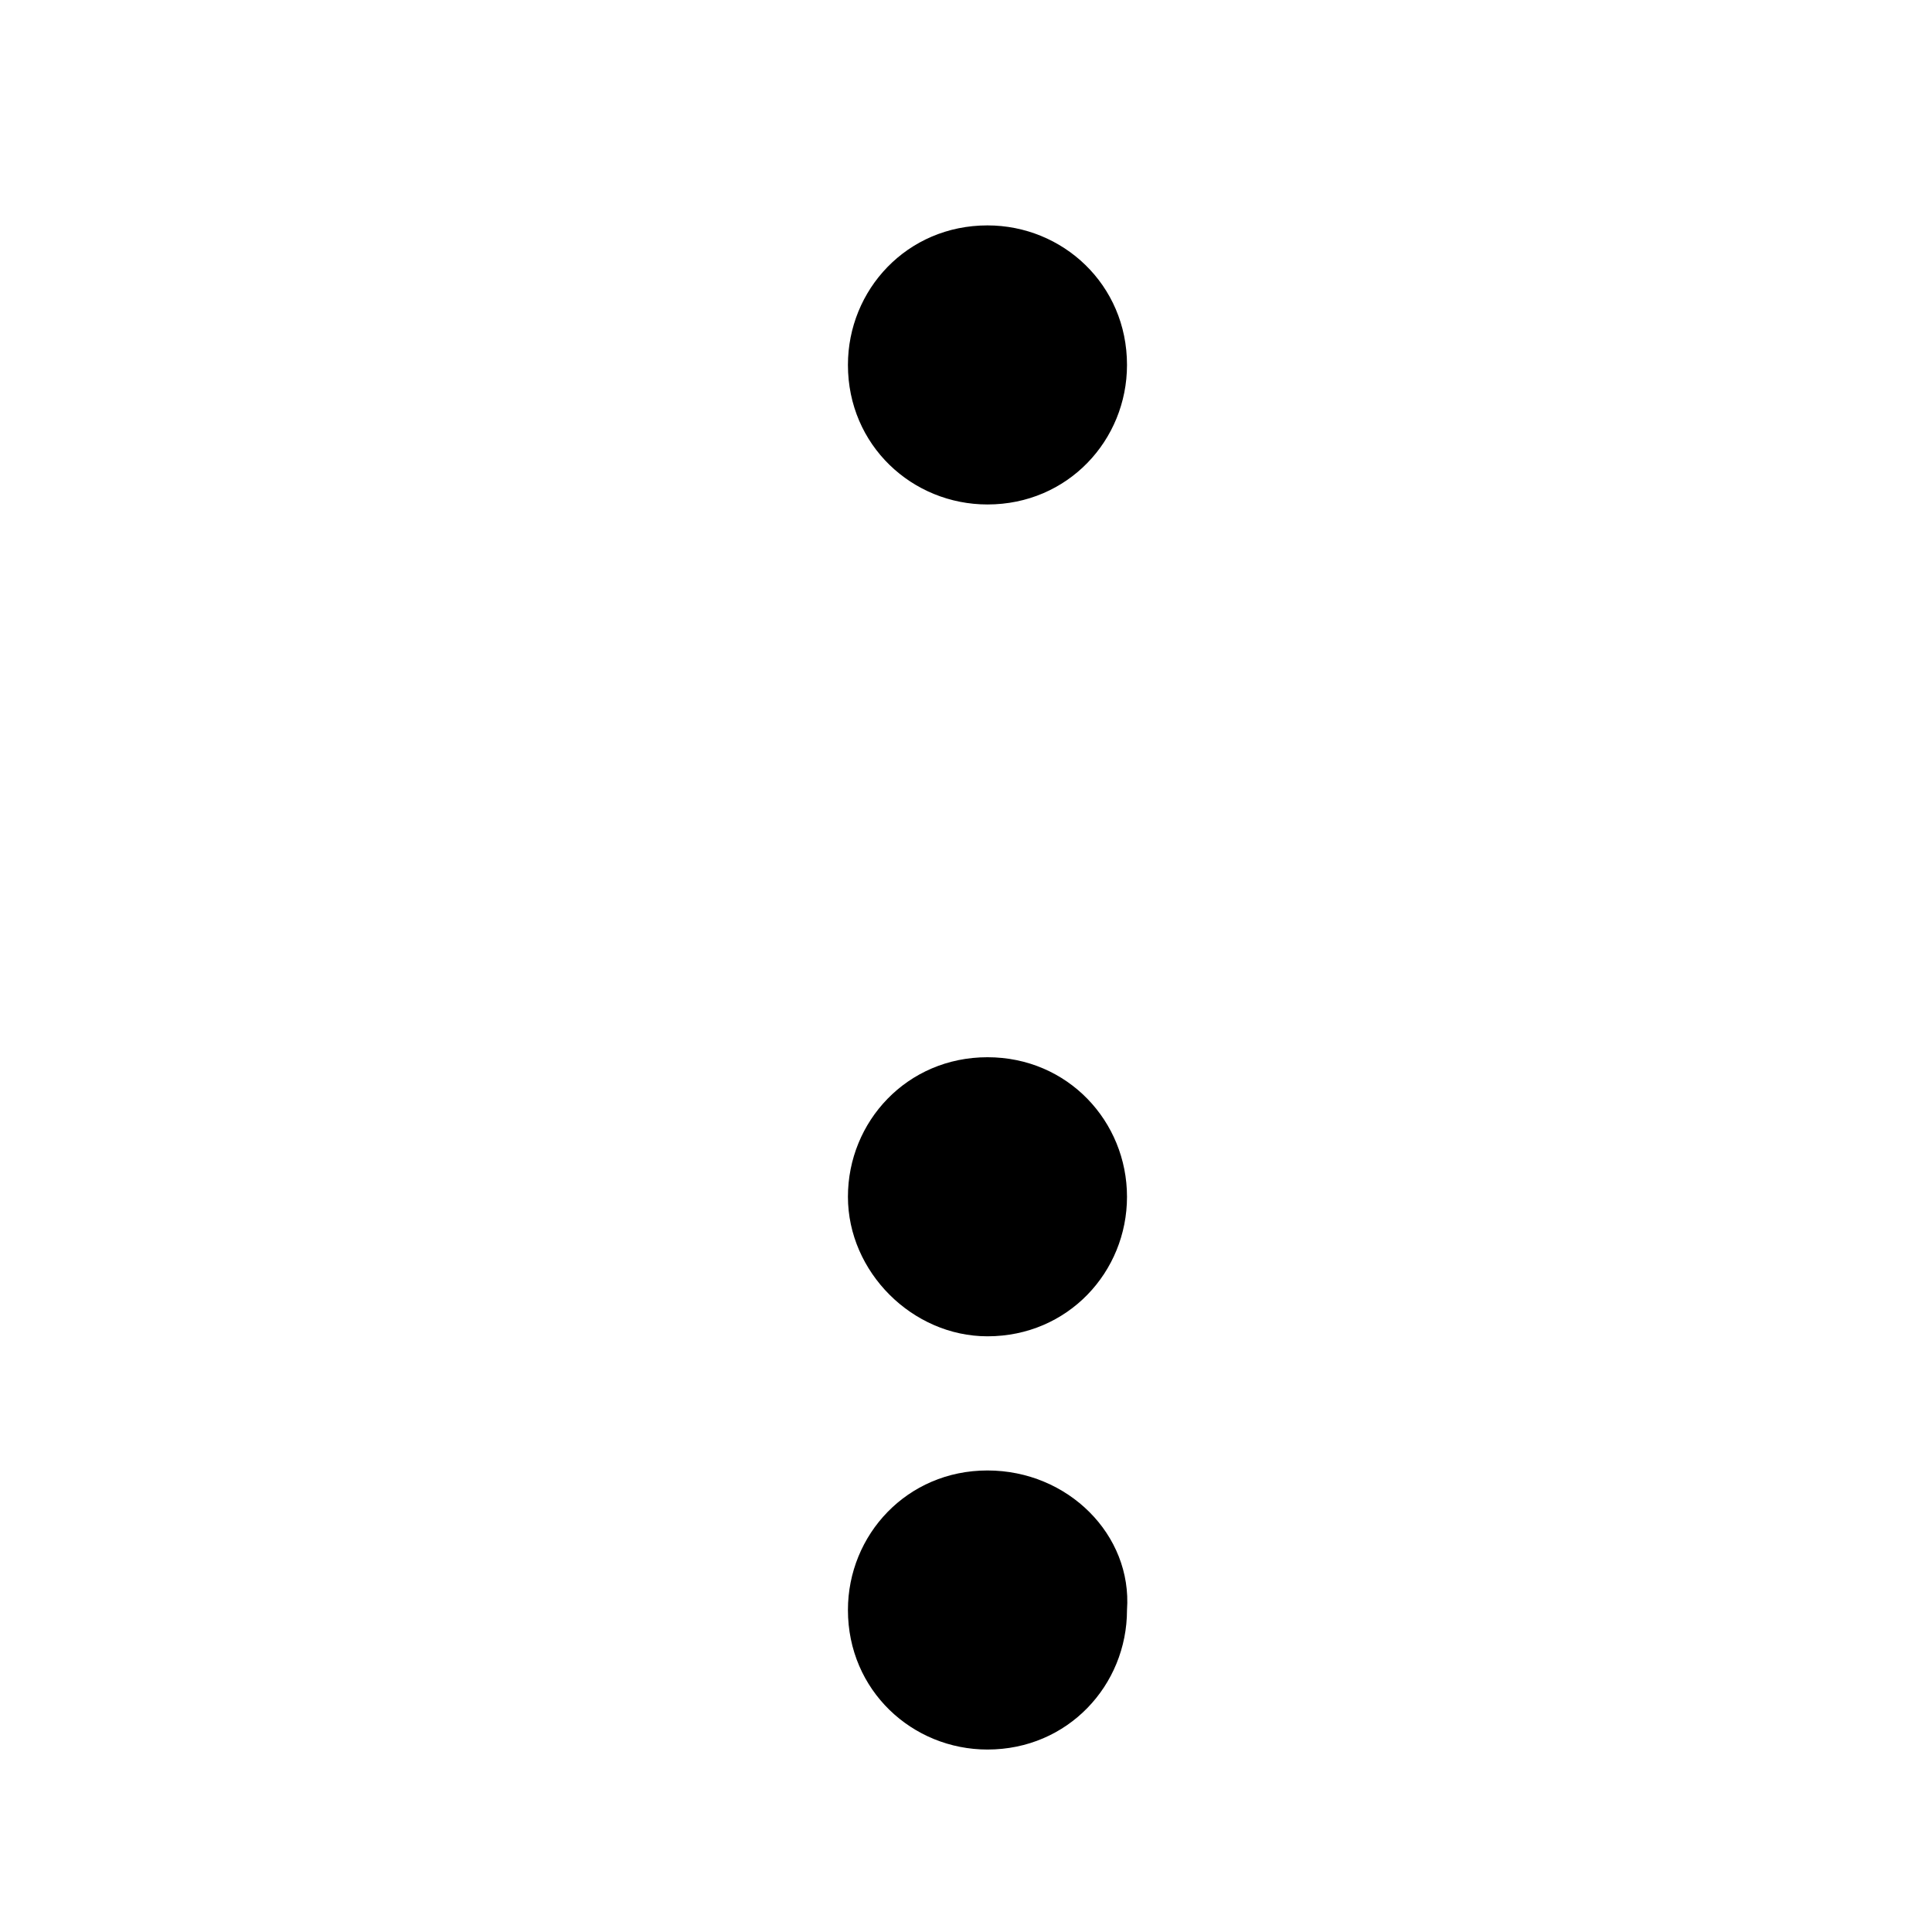
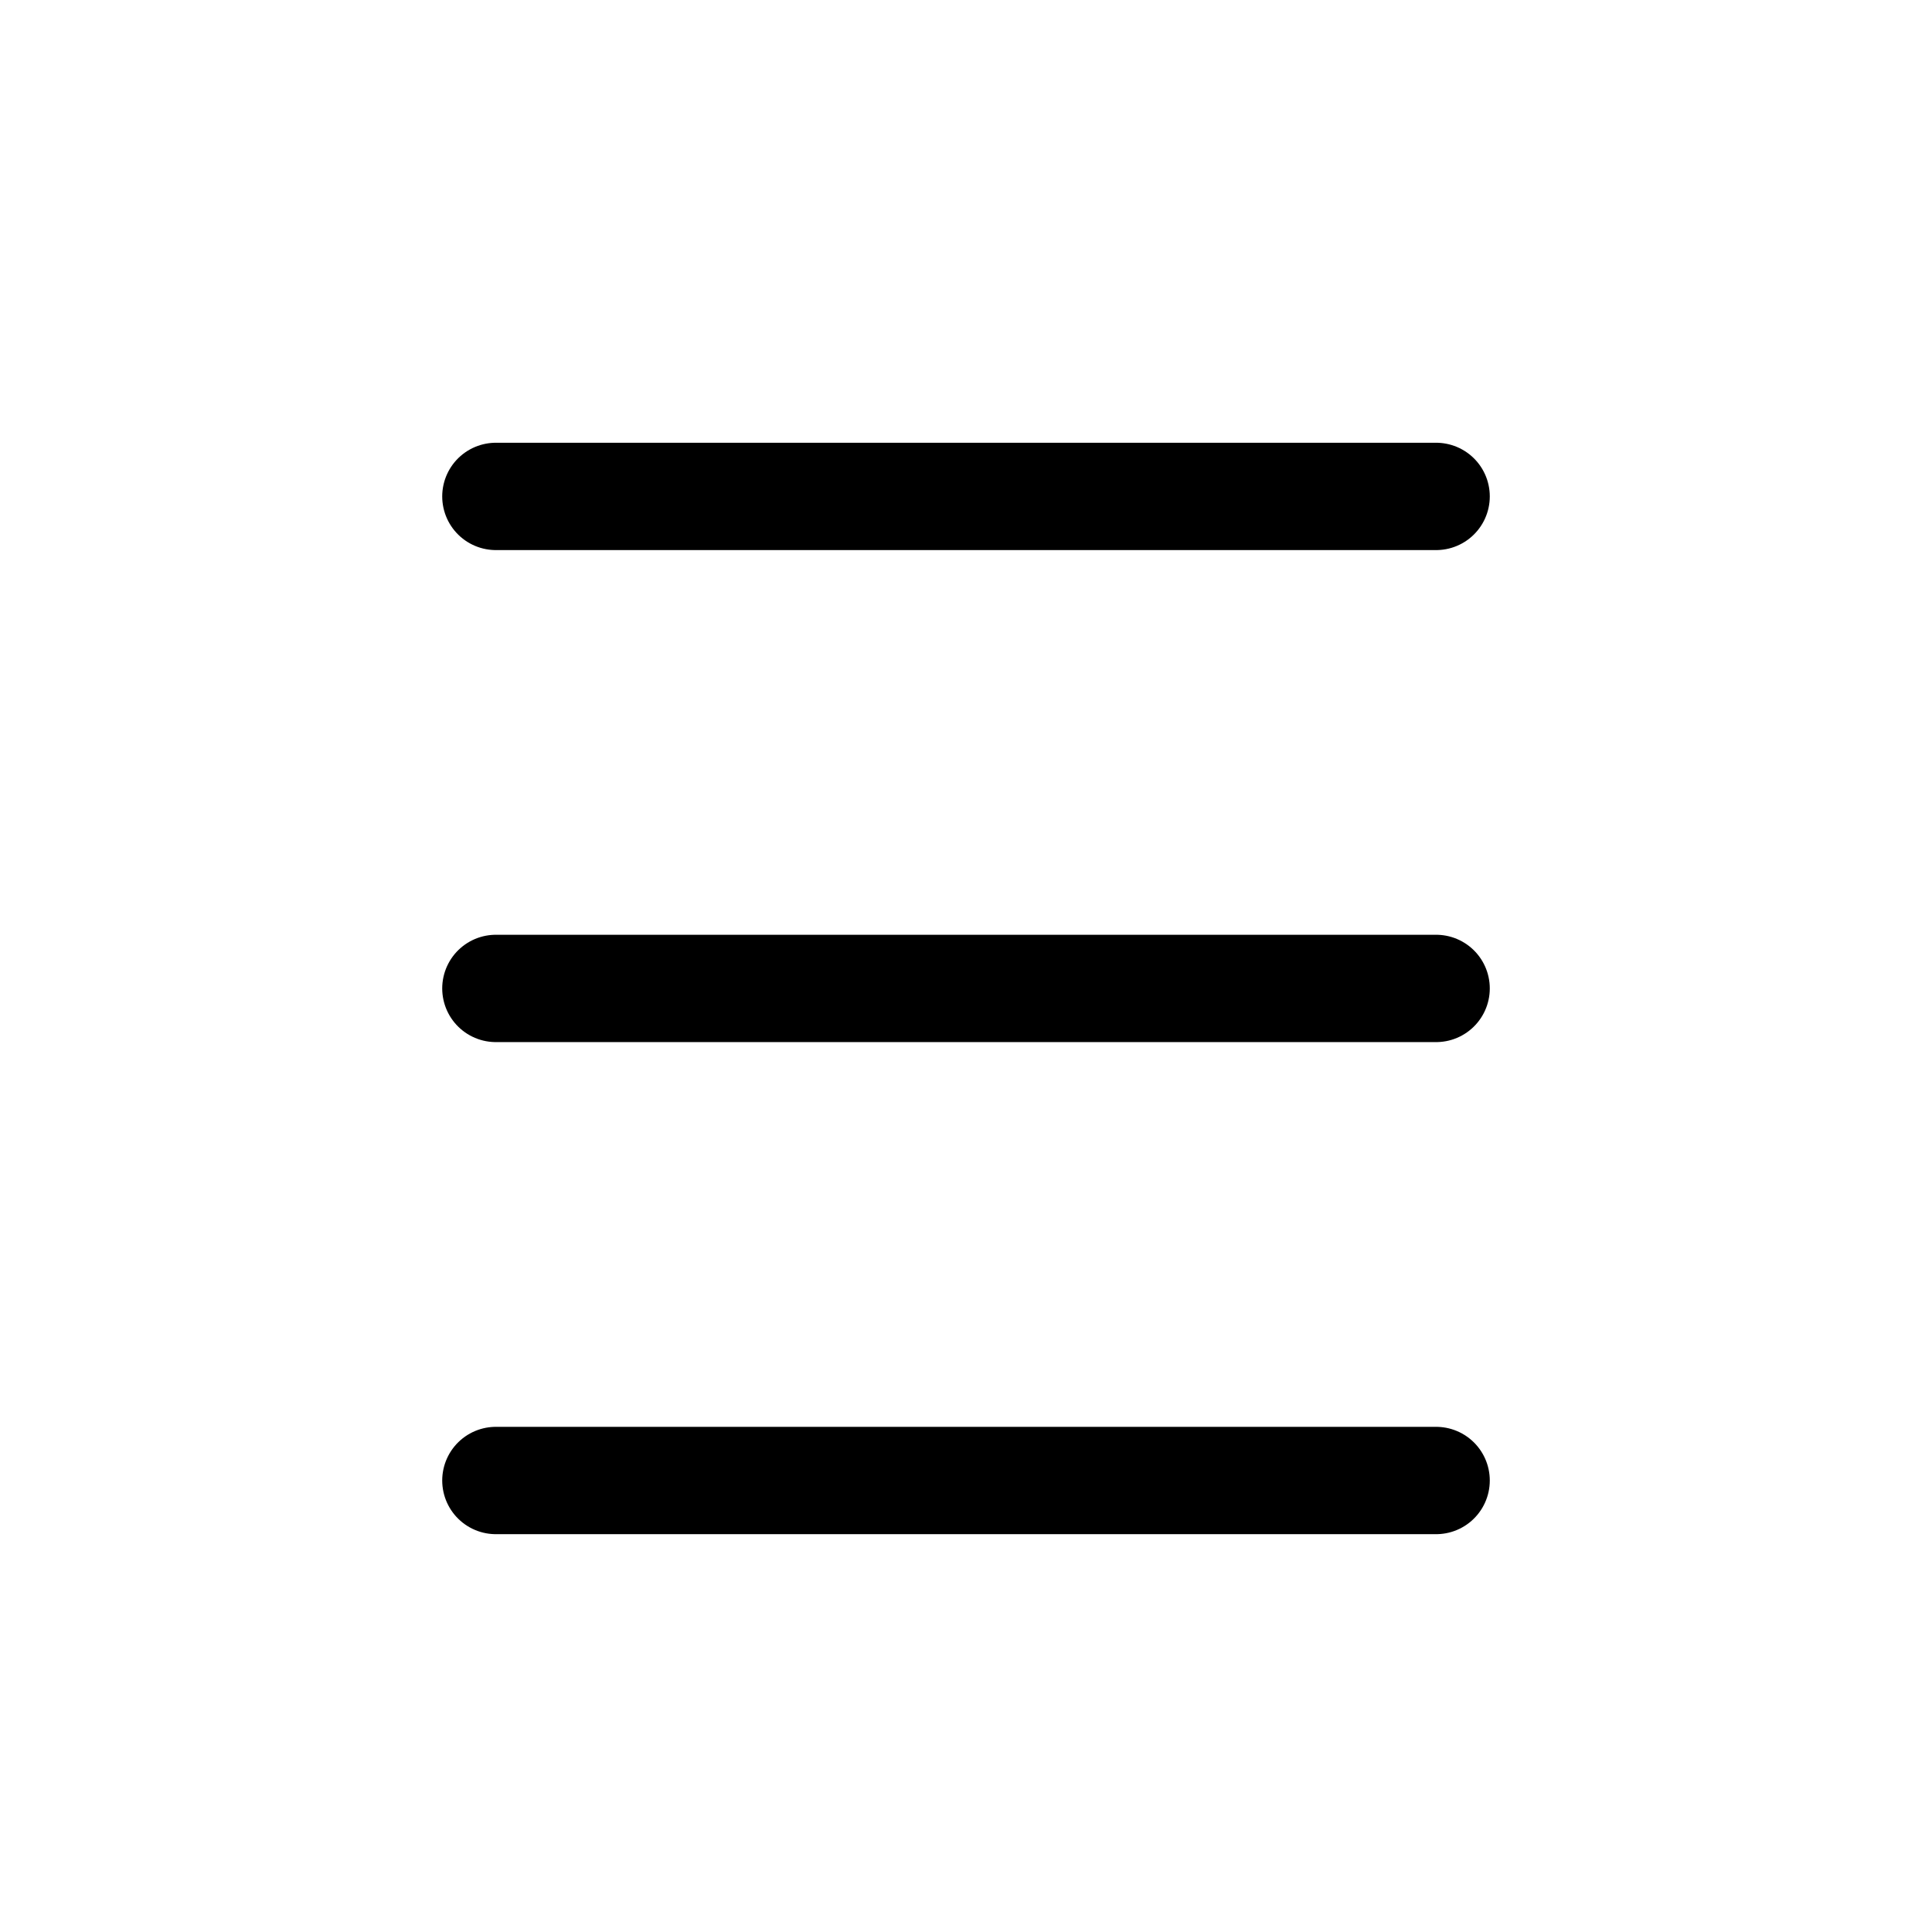
<svg xmlns="http://www.w3.org/2000/svg" version="1.1" id="Ebene_1" x="0px" y="0px" viewBox="0 0 36 36" style="enable-background:new 0 0 36 36;" xml:space="preserve">
-   <g>
-     <path fill="currentColor" d="M18.4,9.4c1.5,0,2.6-1.2,2.6-2.6c0-1.5-1.2-2.6-2.6-2.6c-1.5,0-2.6,1.2-2.6,2.6C15.8,8.3,17,9.4,18.4,9.4z" />
-     <path fill="currentColor" d="M18.4,19.7c-1.5,0-2.6,1.2-2.6,2.6s1.2,2.6,2.6,2.6c1.5,0,2.6-1.2,2.6-2.6S19.9,19.7,18.4,19.7z" />
-     <path fill="currentColor" d="M18.4,27.4c-1.5,0-2.6,1.2-2.6,2.6c0,1.5,1.2,2.6,2.6,2.6c1.5,0,2.6-1.2,2.6-2.6   C21.1,28.6,19.9,27.4,18.4,27.4z" />
+   <defs id="defs13" />
+   <g id="g8" transform="translate(-24.80866)">
+     <path d="m 75.384,10.227 c 1.731,0 3,-1.385 3,-3 0,-1.731 -1.385,-3 -3,-3 -1.731,0 -3,1.385 -3,3 0,1.731 1.385,3 3,3 z" id="path2" style="fill:currentColor;stroke-width:1" />
+     <path d="m 75.384,19.547 c -1.731,0 -3,1.385 -3,3 0,1.615 1.385,3 3,3 1.731,0 3,-1.385 3,-3 0,-1.615 -1.269,-3 -3,-3 z" id="path4" style="fill:currentColor;stroke-width:1" />
+     <path d="m 75.38,27.247 c -1.729,0 -2.997,1.385 -2.997,3 0,1.731 1.383,3 2.997,3 1.729,0 2.997,-1.385 2.997,-3 0.115,-1.615 -1.268,-3 -2.997,-3 z" id="path6" style="fill:currentColor;stroke-width:1" />
  </g>
+   <g id="g831" transform="translate(44.69492)">
+     <path id="path825" d="M 18.4,9.4 C 19.9,9.4 21,8.2 21,6.8 21,5.3 19.8,4.2 18.4,4.2 c -1.5,0 -2.6,1.2 -2.6,2.6 0,1.5 1.2,2.6 2.6,2.6 z" style="fill:currentColor" />
+     <path id="path827" d="m 18.4,19.7 c -1.5,0 -2.6,1.2 -2.6,2.6 0,1.4 1.2,2.6 2.6,2.6 1.5,0 2.6,-1.2 2.6,-2.6 0,-1.4 -1.1,-2.6 -2.6,-2.6 z" style="fill:currentColor" />
+     <path id="path829" d="m 18.4,27.4 c -1.5,0 -2.6,1.2 -2.6,2.6 0,1.5 1.2,2.6 2.6,2.6 1.5,0 2.6,-1.2 2.6,-2.6 0.1,-1.4 -1.1,-2.6 -2.6,-2.6 z" style="fill:currentColor" />
+   </g>
+   <path style="fill:none;fill-rule:evenodd;stroke:#000000;stroke-width:2;stroke-linecap:round;stroke-linejoin:miter;stroke-miterlimit:4;stroke-dasharray:none;stroke-opacity:1" d="M 9.24,9.25 H 26.76" id="path822" />
+   <path id="path824" d="M 9.24,18.418 H 26.76" style="fill:none;fill-rule:evenodd;stroke:#000000;stroke-width:2;stroke-linecap:round;stroke-linejoin:miter;stroke-miterlimit:4;stroke-dasharray:none;stroke-opacity:1" />
+   <path style="fill:none;fill-rule:evenodd;stroke:#000000;stroke-width:2;stroke-linecap:round;stroke-linejoin:miter;stroke-miterlimit:4;stroke-dasharray:none;stroke-opacity:1" d="M 9.24,27.587 H 26.76" id="path826" />
</svg>
